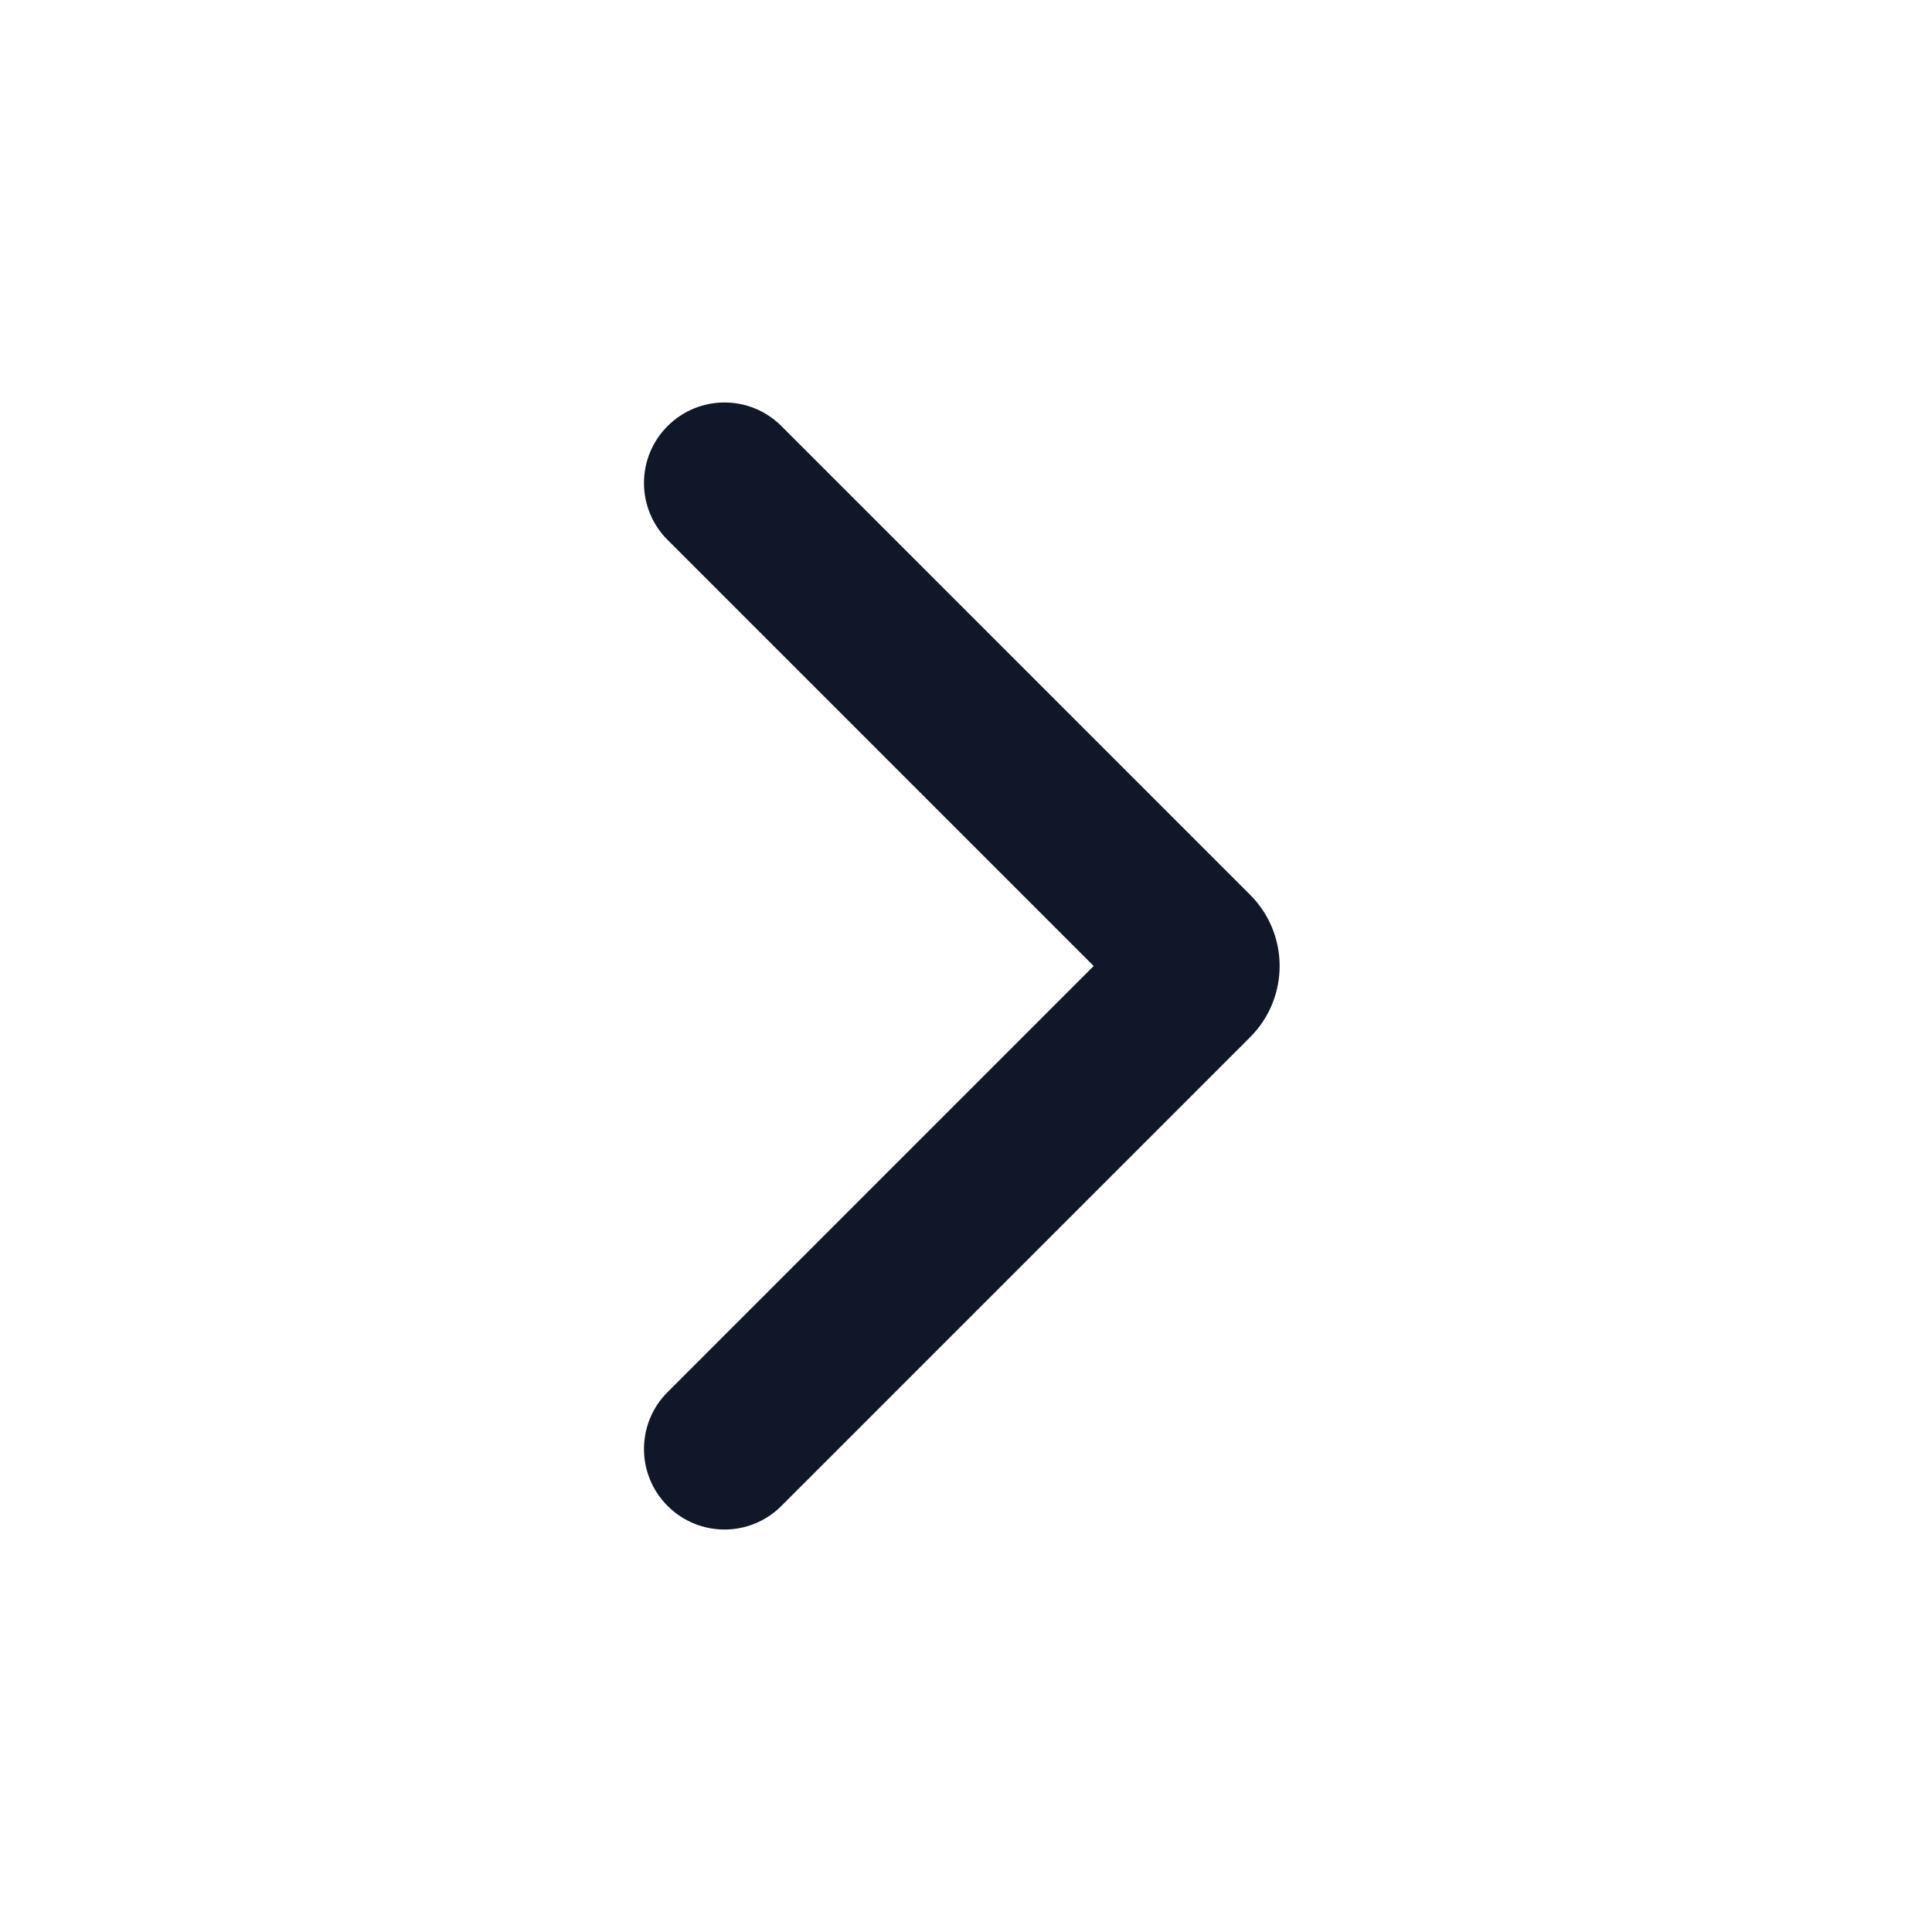
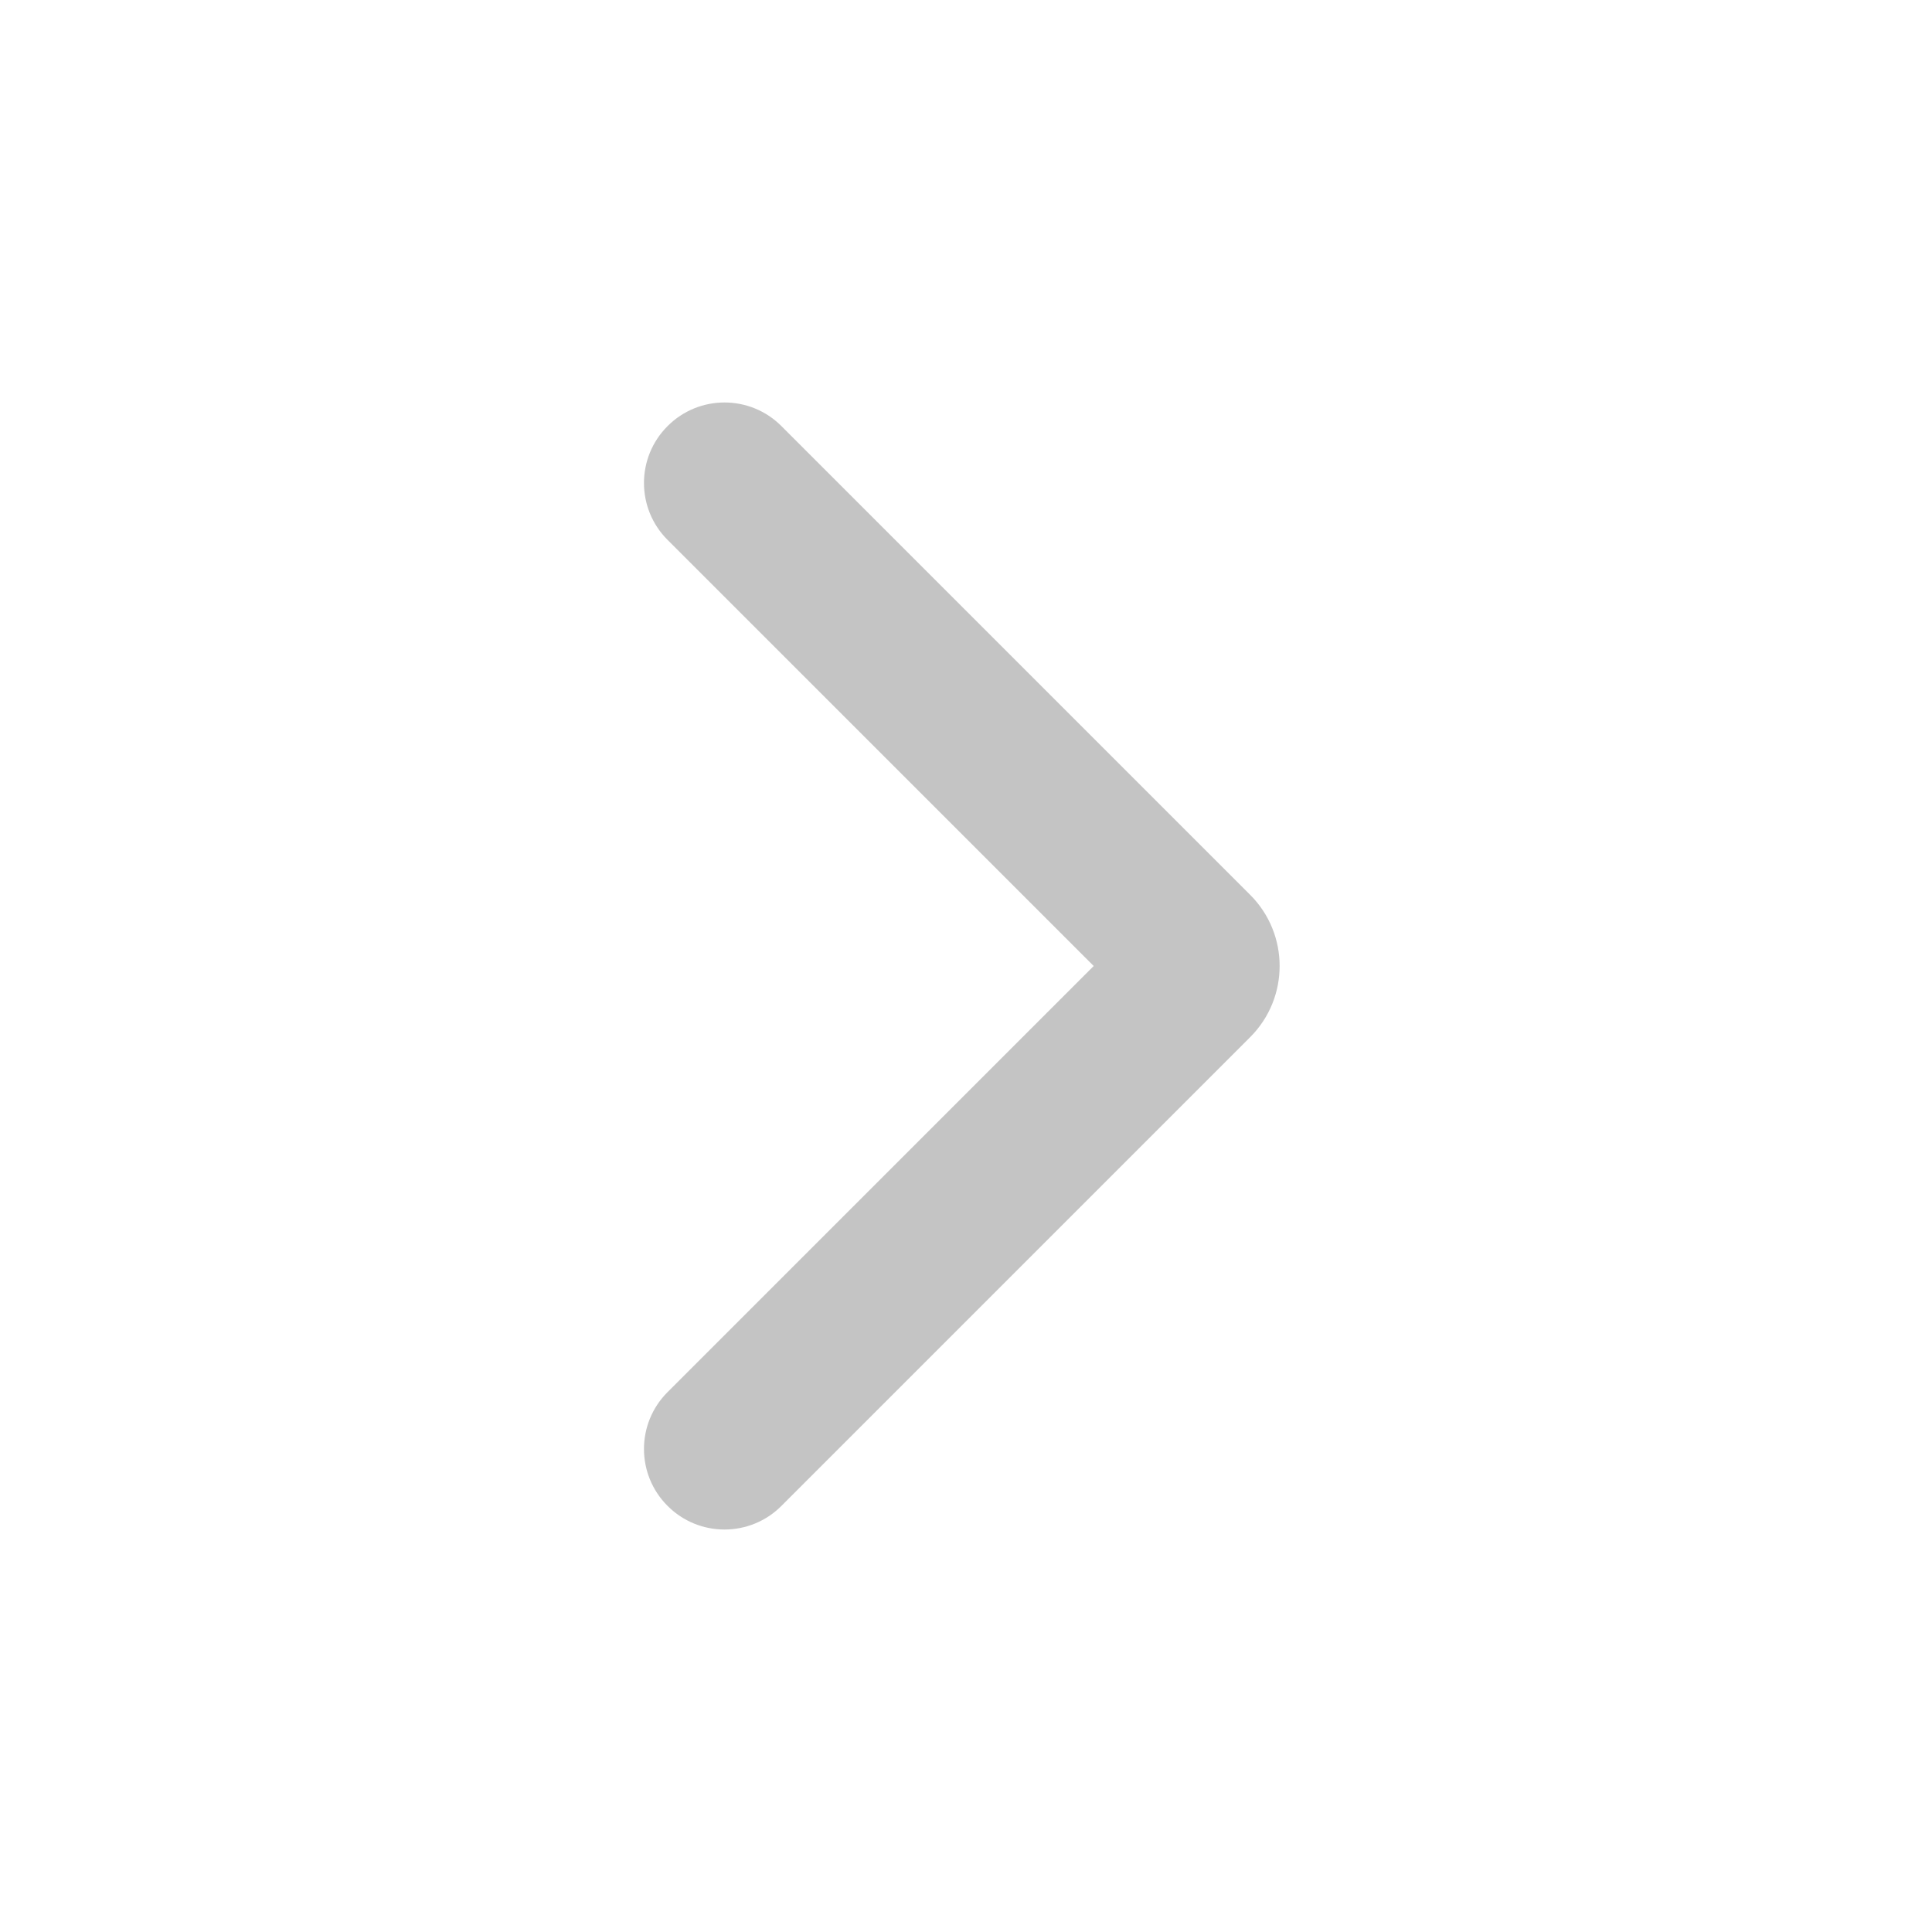
<svg xmlns="http://www.w3.org/2000/svg" width="800px" height="800px" viewBox="0 0 24 24" fill="none">
-   <path fill-rule="evenodd" clip-rule="evenodd" d="M8.293 5.293C8.683 4.902 9.317 4.902 9.707 5.293L15.53 11.116C16.018 11.604 16.018 12.396 15.53 12.884L9.707 18.707C9.317 19.098 8.683 19.098 8.293 18.707C7.902 18.317 7.902 17.683 8.293 17.293L13.586 12L8.293 6.707C7.902 6.317 7.902 5.683 8.293 5.293Z" fill="#0F1729" />
+   <path fill-rule="evenodd" clip-rule="evenodd" d="M8.293 5.293C8.683 4.902 9.317 4.902 9.707 5.293L15.53 11.116C16.018 11.604 16.018 12.396 15.53 12.884L9.707 18.707C9.317 19.098 8.683 19.098 8.293 18.707C7.902 18.317 7.902 17.683 8.293 17.293L13.586 12L8.293 6.707C7.902 6.317 7.902 5.683 8.293 5.293Z" fill="#c4c4c4" />
</svg>
